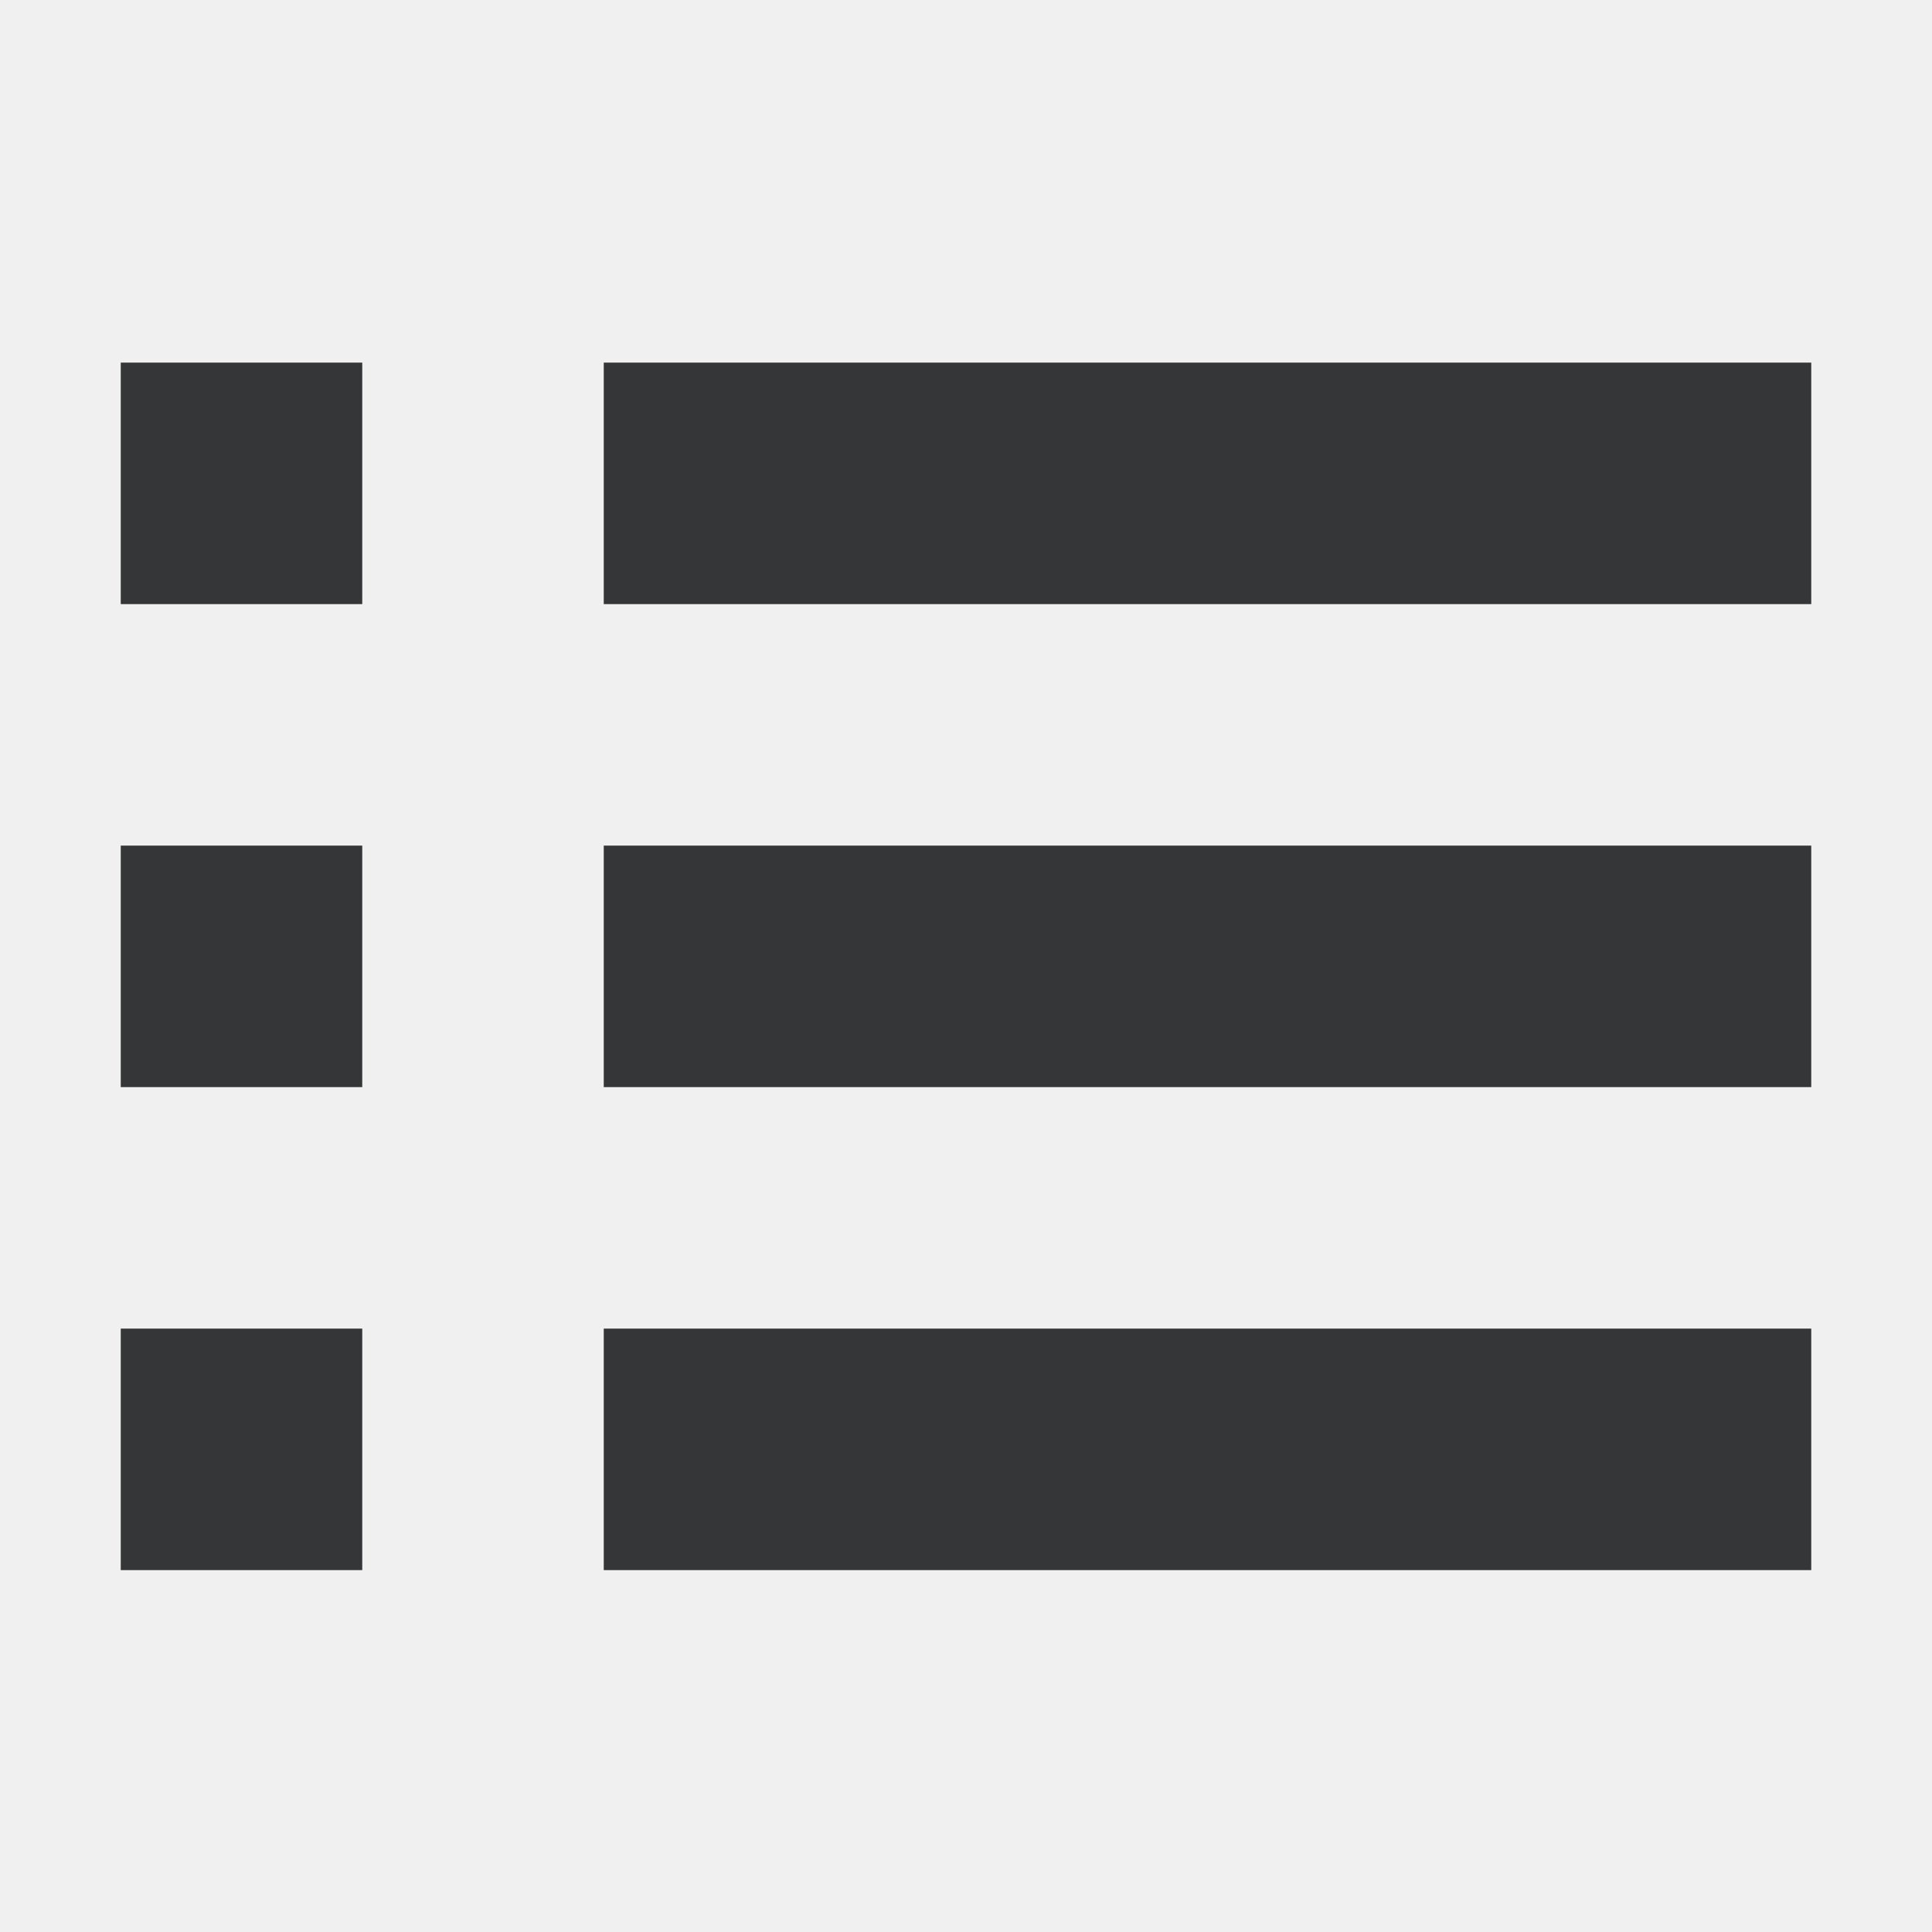
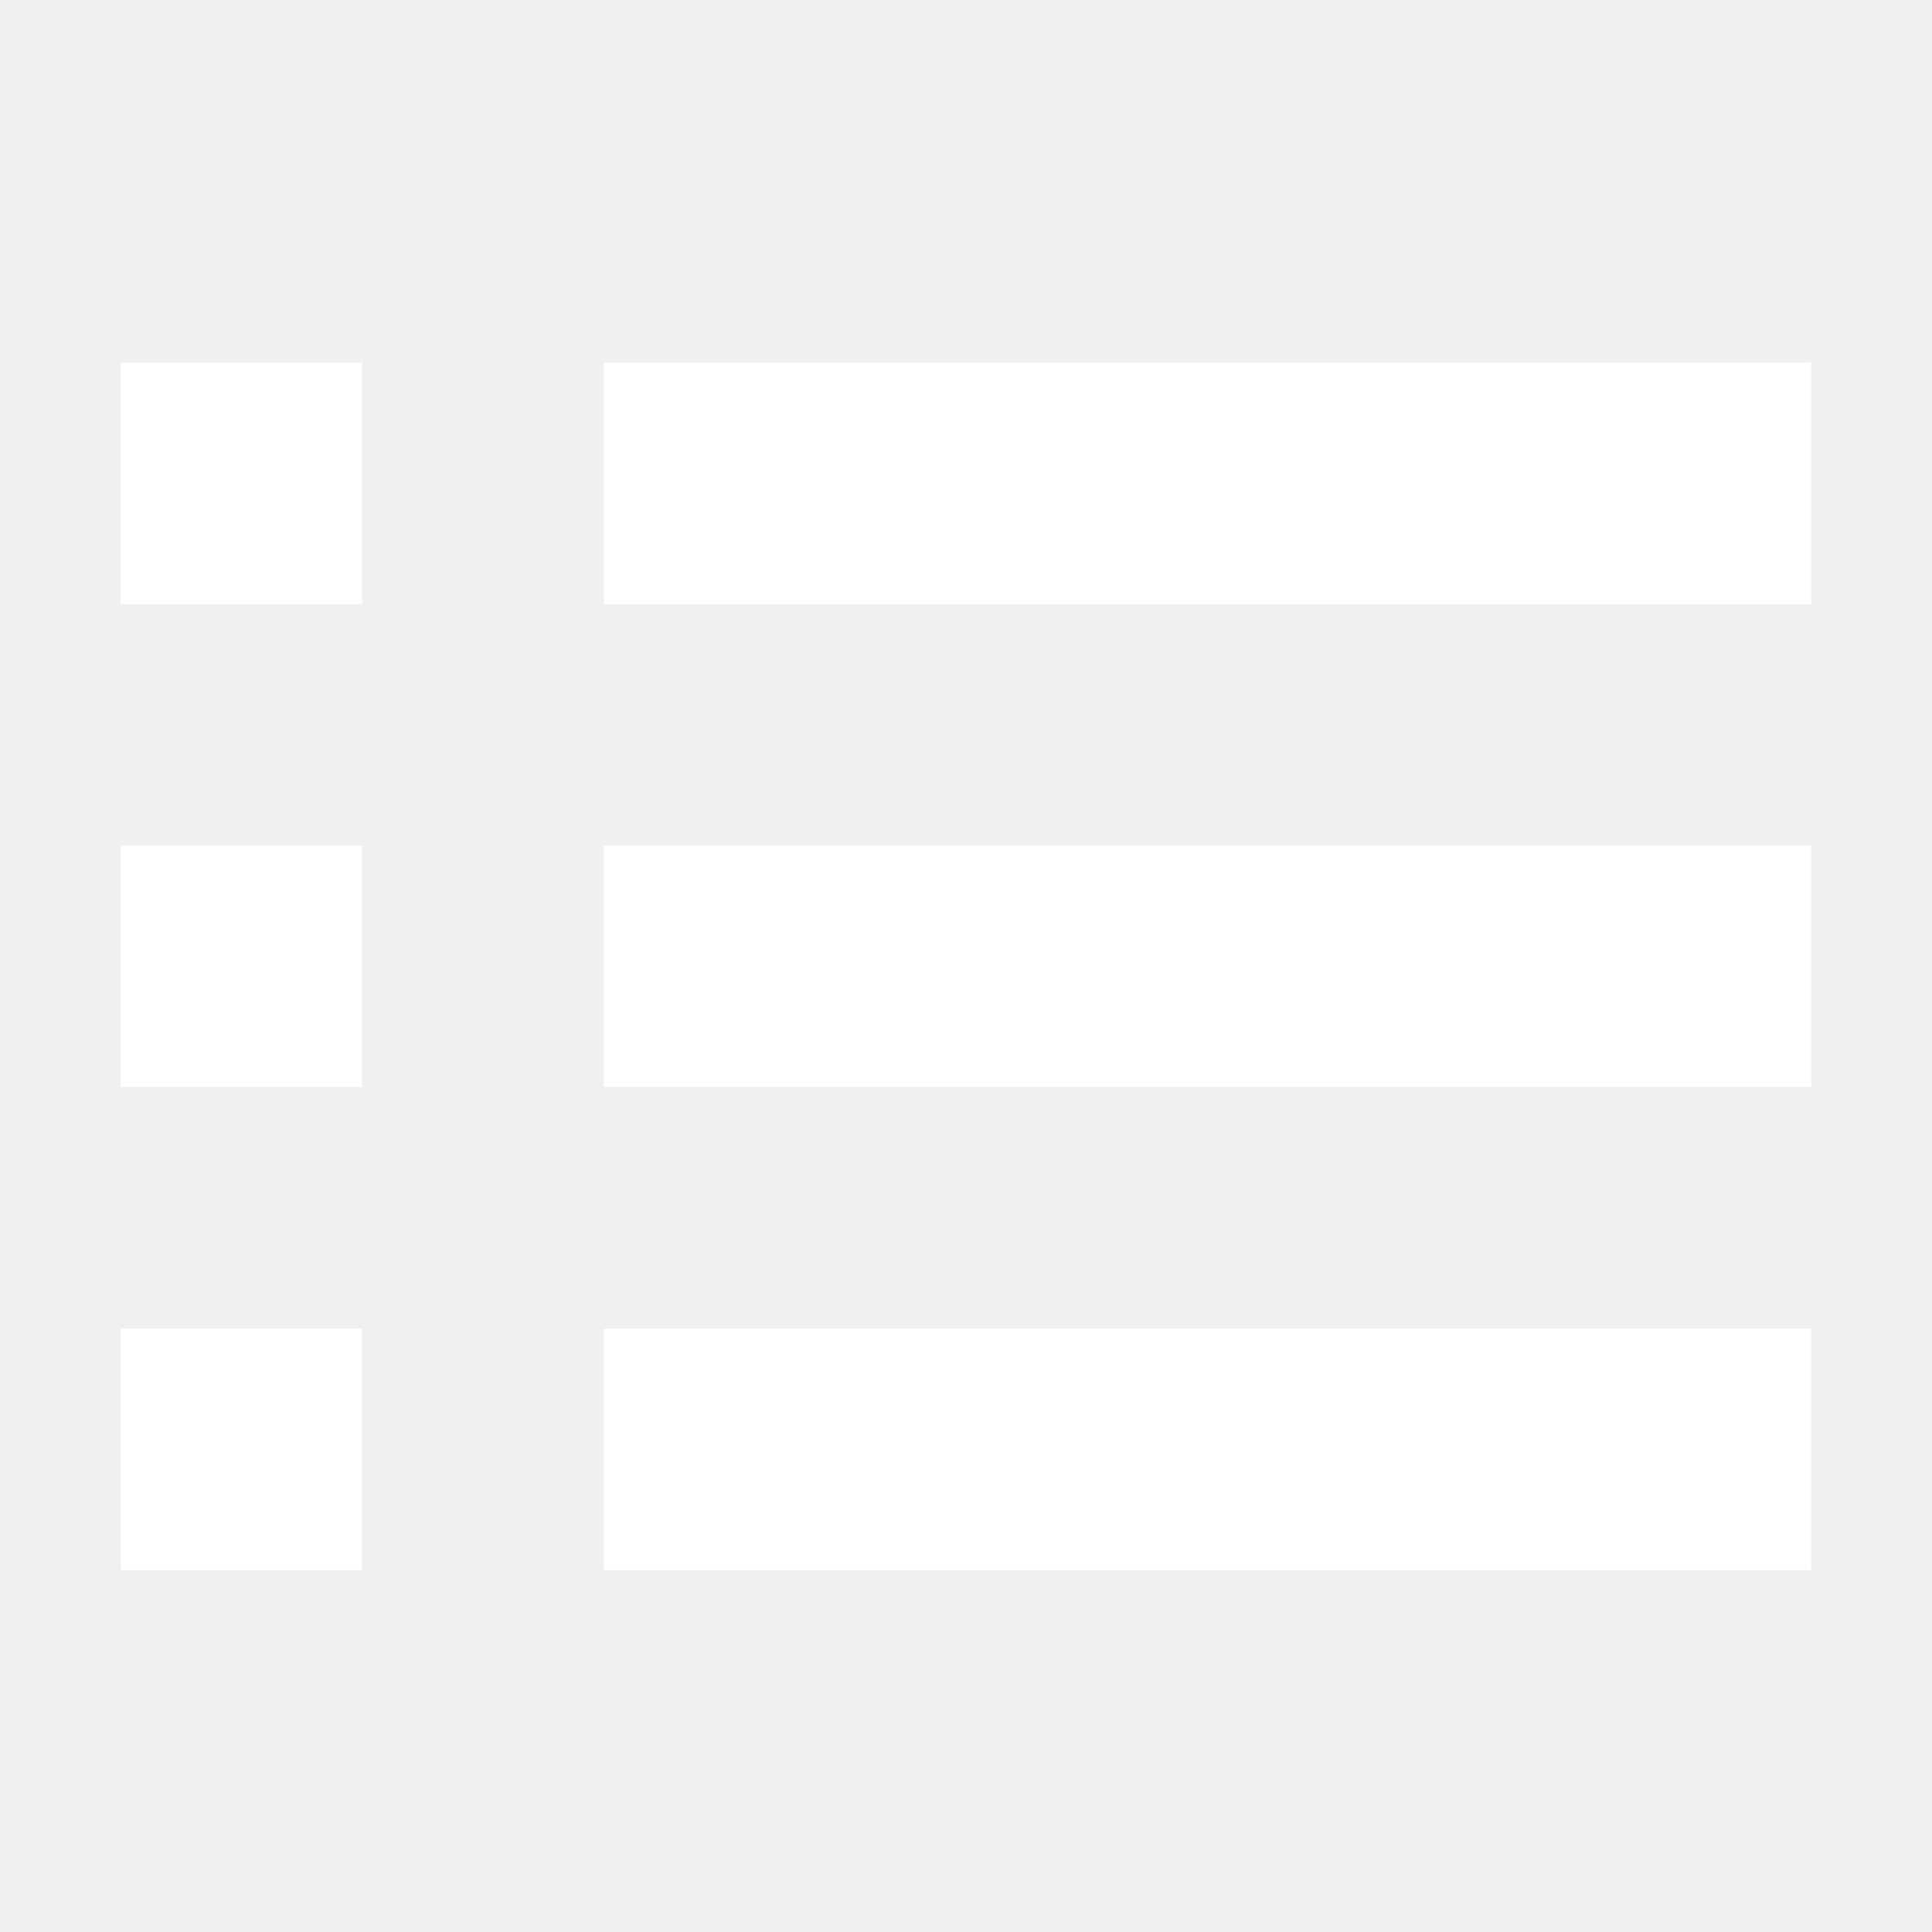
<svg xmlns="http://www.w3.org/2000/svg" id="svg7384" style="enable-background:new" height="16" width="16" version="1.1">
  <defs id="defs7386">
    <filter id="filter7554" color-interpolation-filters="sRGB">
      <feBlend id="feBlend7556" in2="BackgroundImage" mode="darken" />
    </filter>
  </defs>
-   <g id="layer12" transform="translate(-283 -80.997)">
-     <path id="rect7356" style="color:#353637;fill:#353637" d="m284 84v2h2v-2h-2zm4 0v2h10v-2h-10zm-4 4v2h2v-2h-2zm4 0v2h10v-2h-10zm-4 4v2h2v-2h-2zm4 0v2h10v-2h-10z" />
+   <g id="layer12" transform="translate(-283 -80.997)" style="fill:#ffffff">
+     <path id="rect7356" style="color:#353637;fill:#ffffff" d="m284 84v2h2v-2h-2zm4 0v2h10v-2h-10zm-4 4v2h2v-2h-2zm4 0v2h10v-2h-10zm-4 4v2h2v-2h-2zm4 0v2h10v-2h-10z" />
  </g>
</svg>
